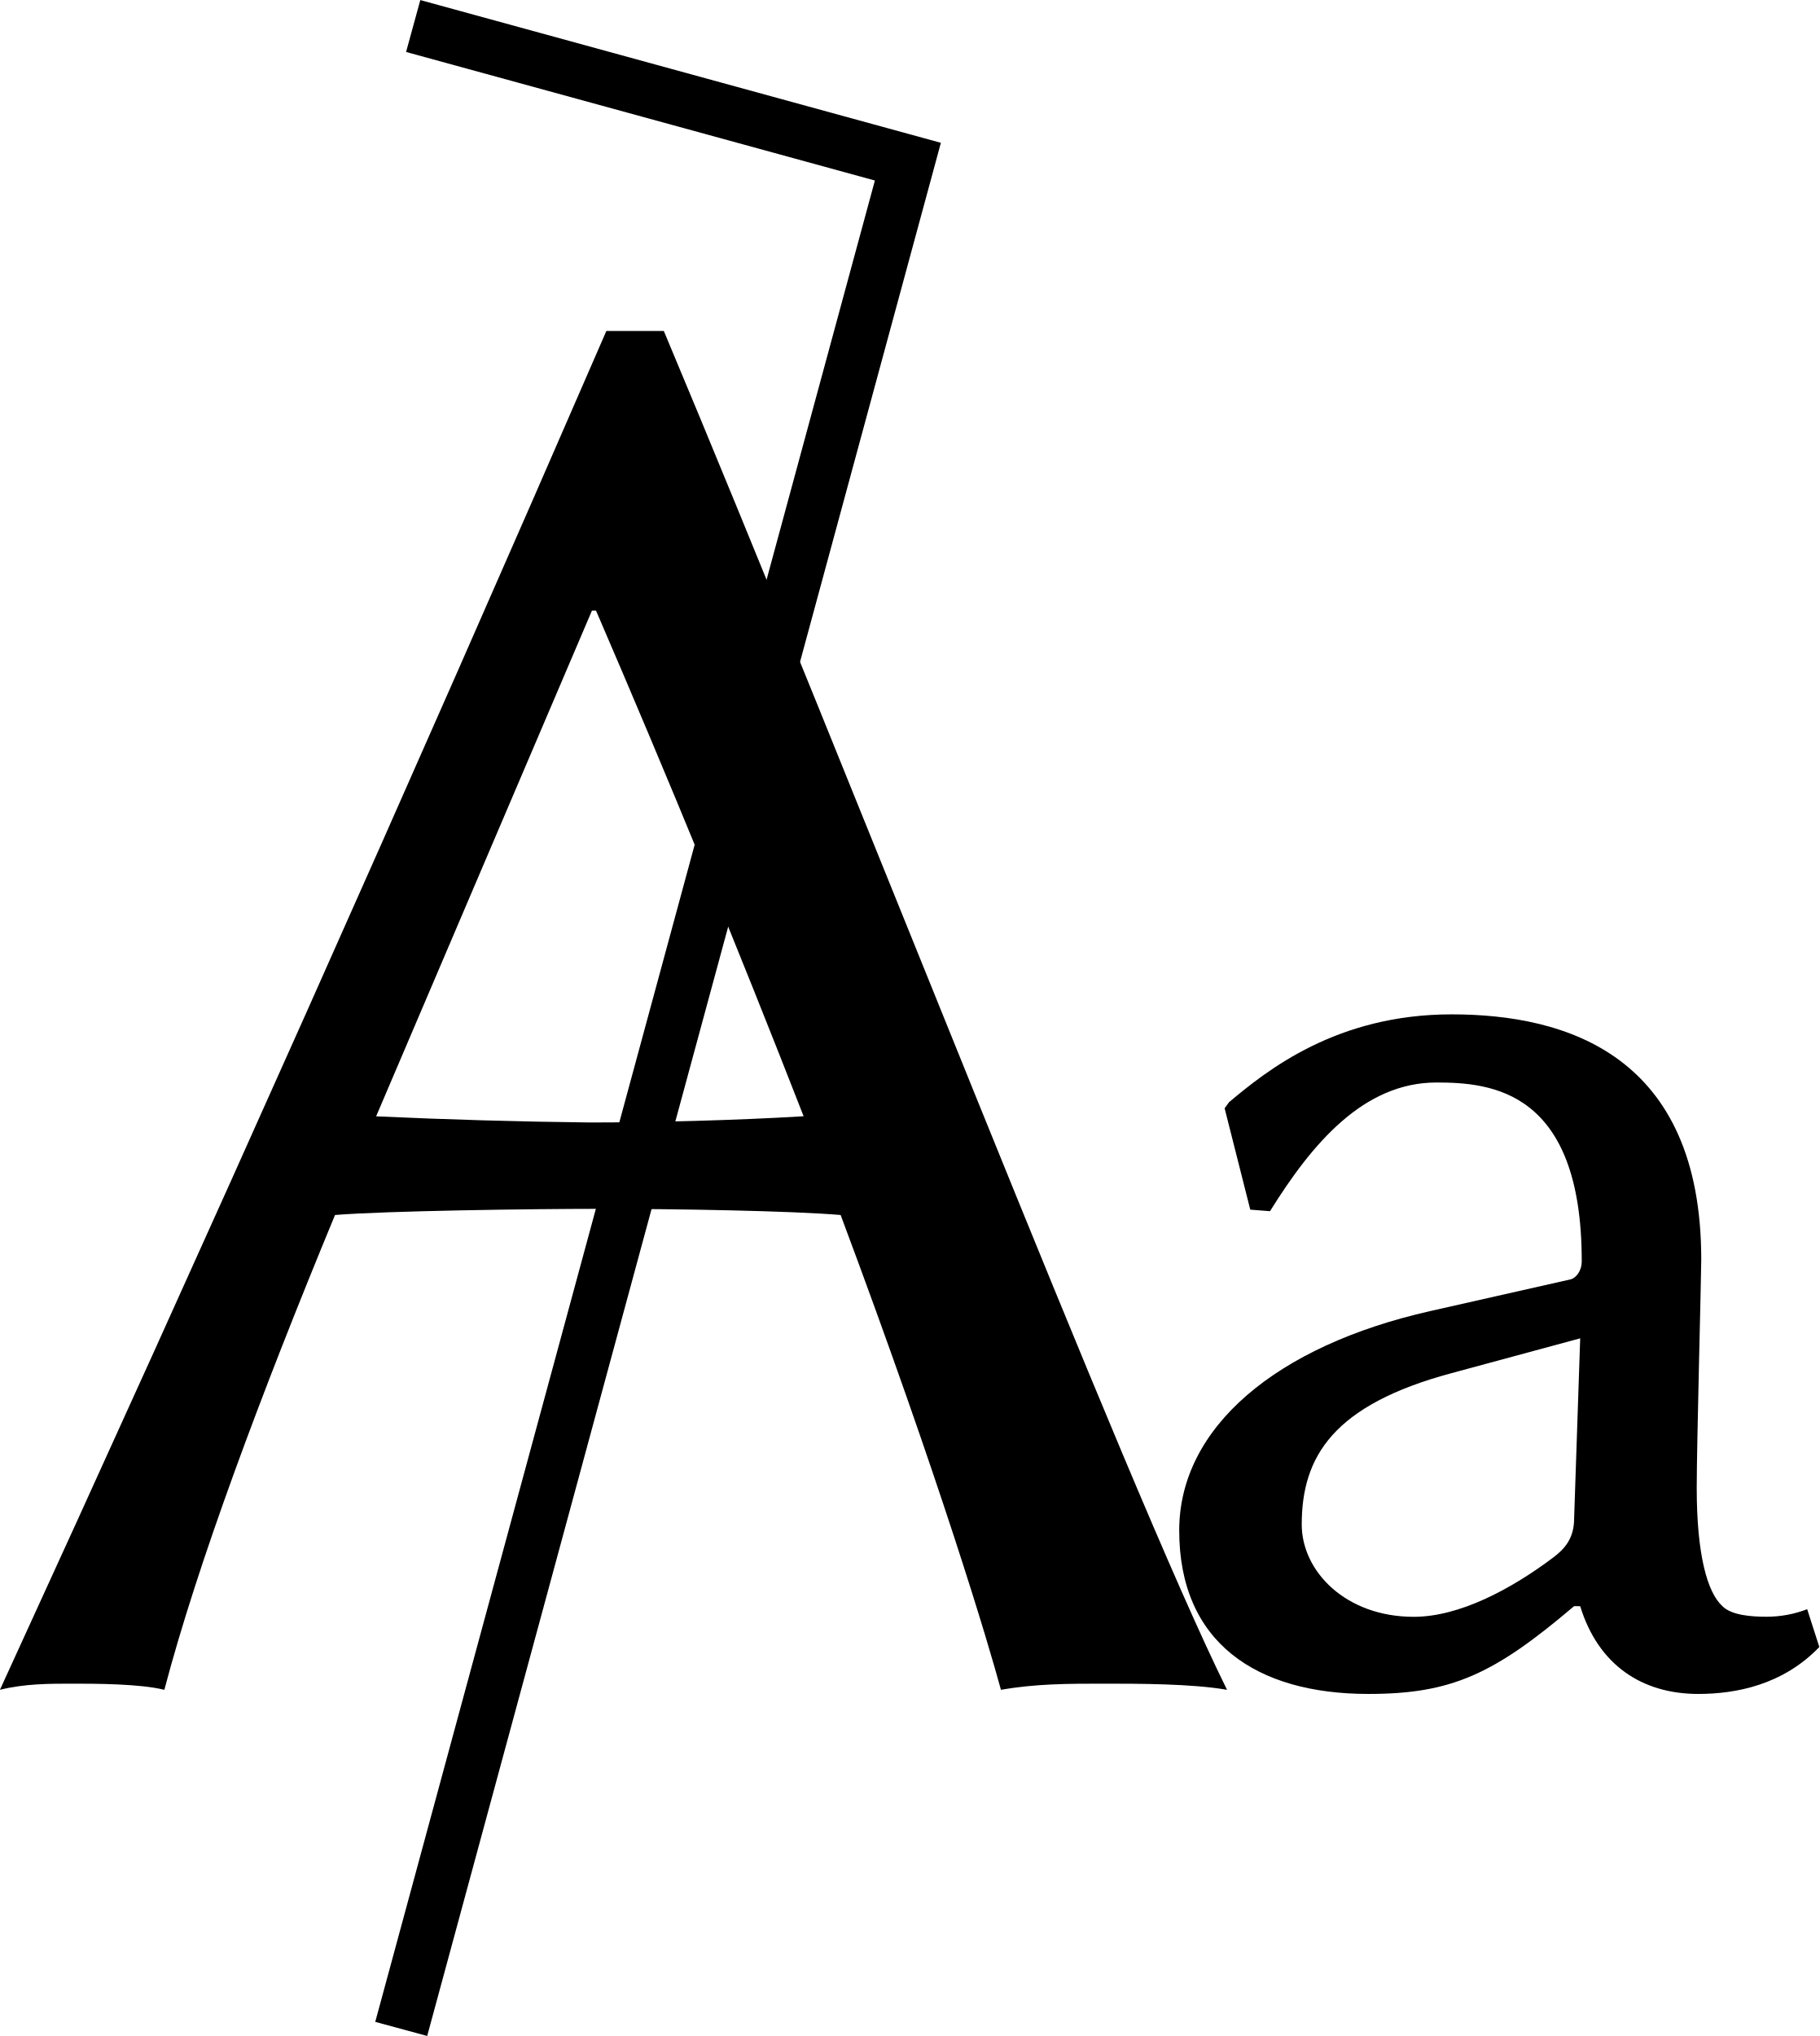
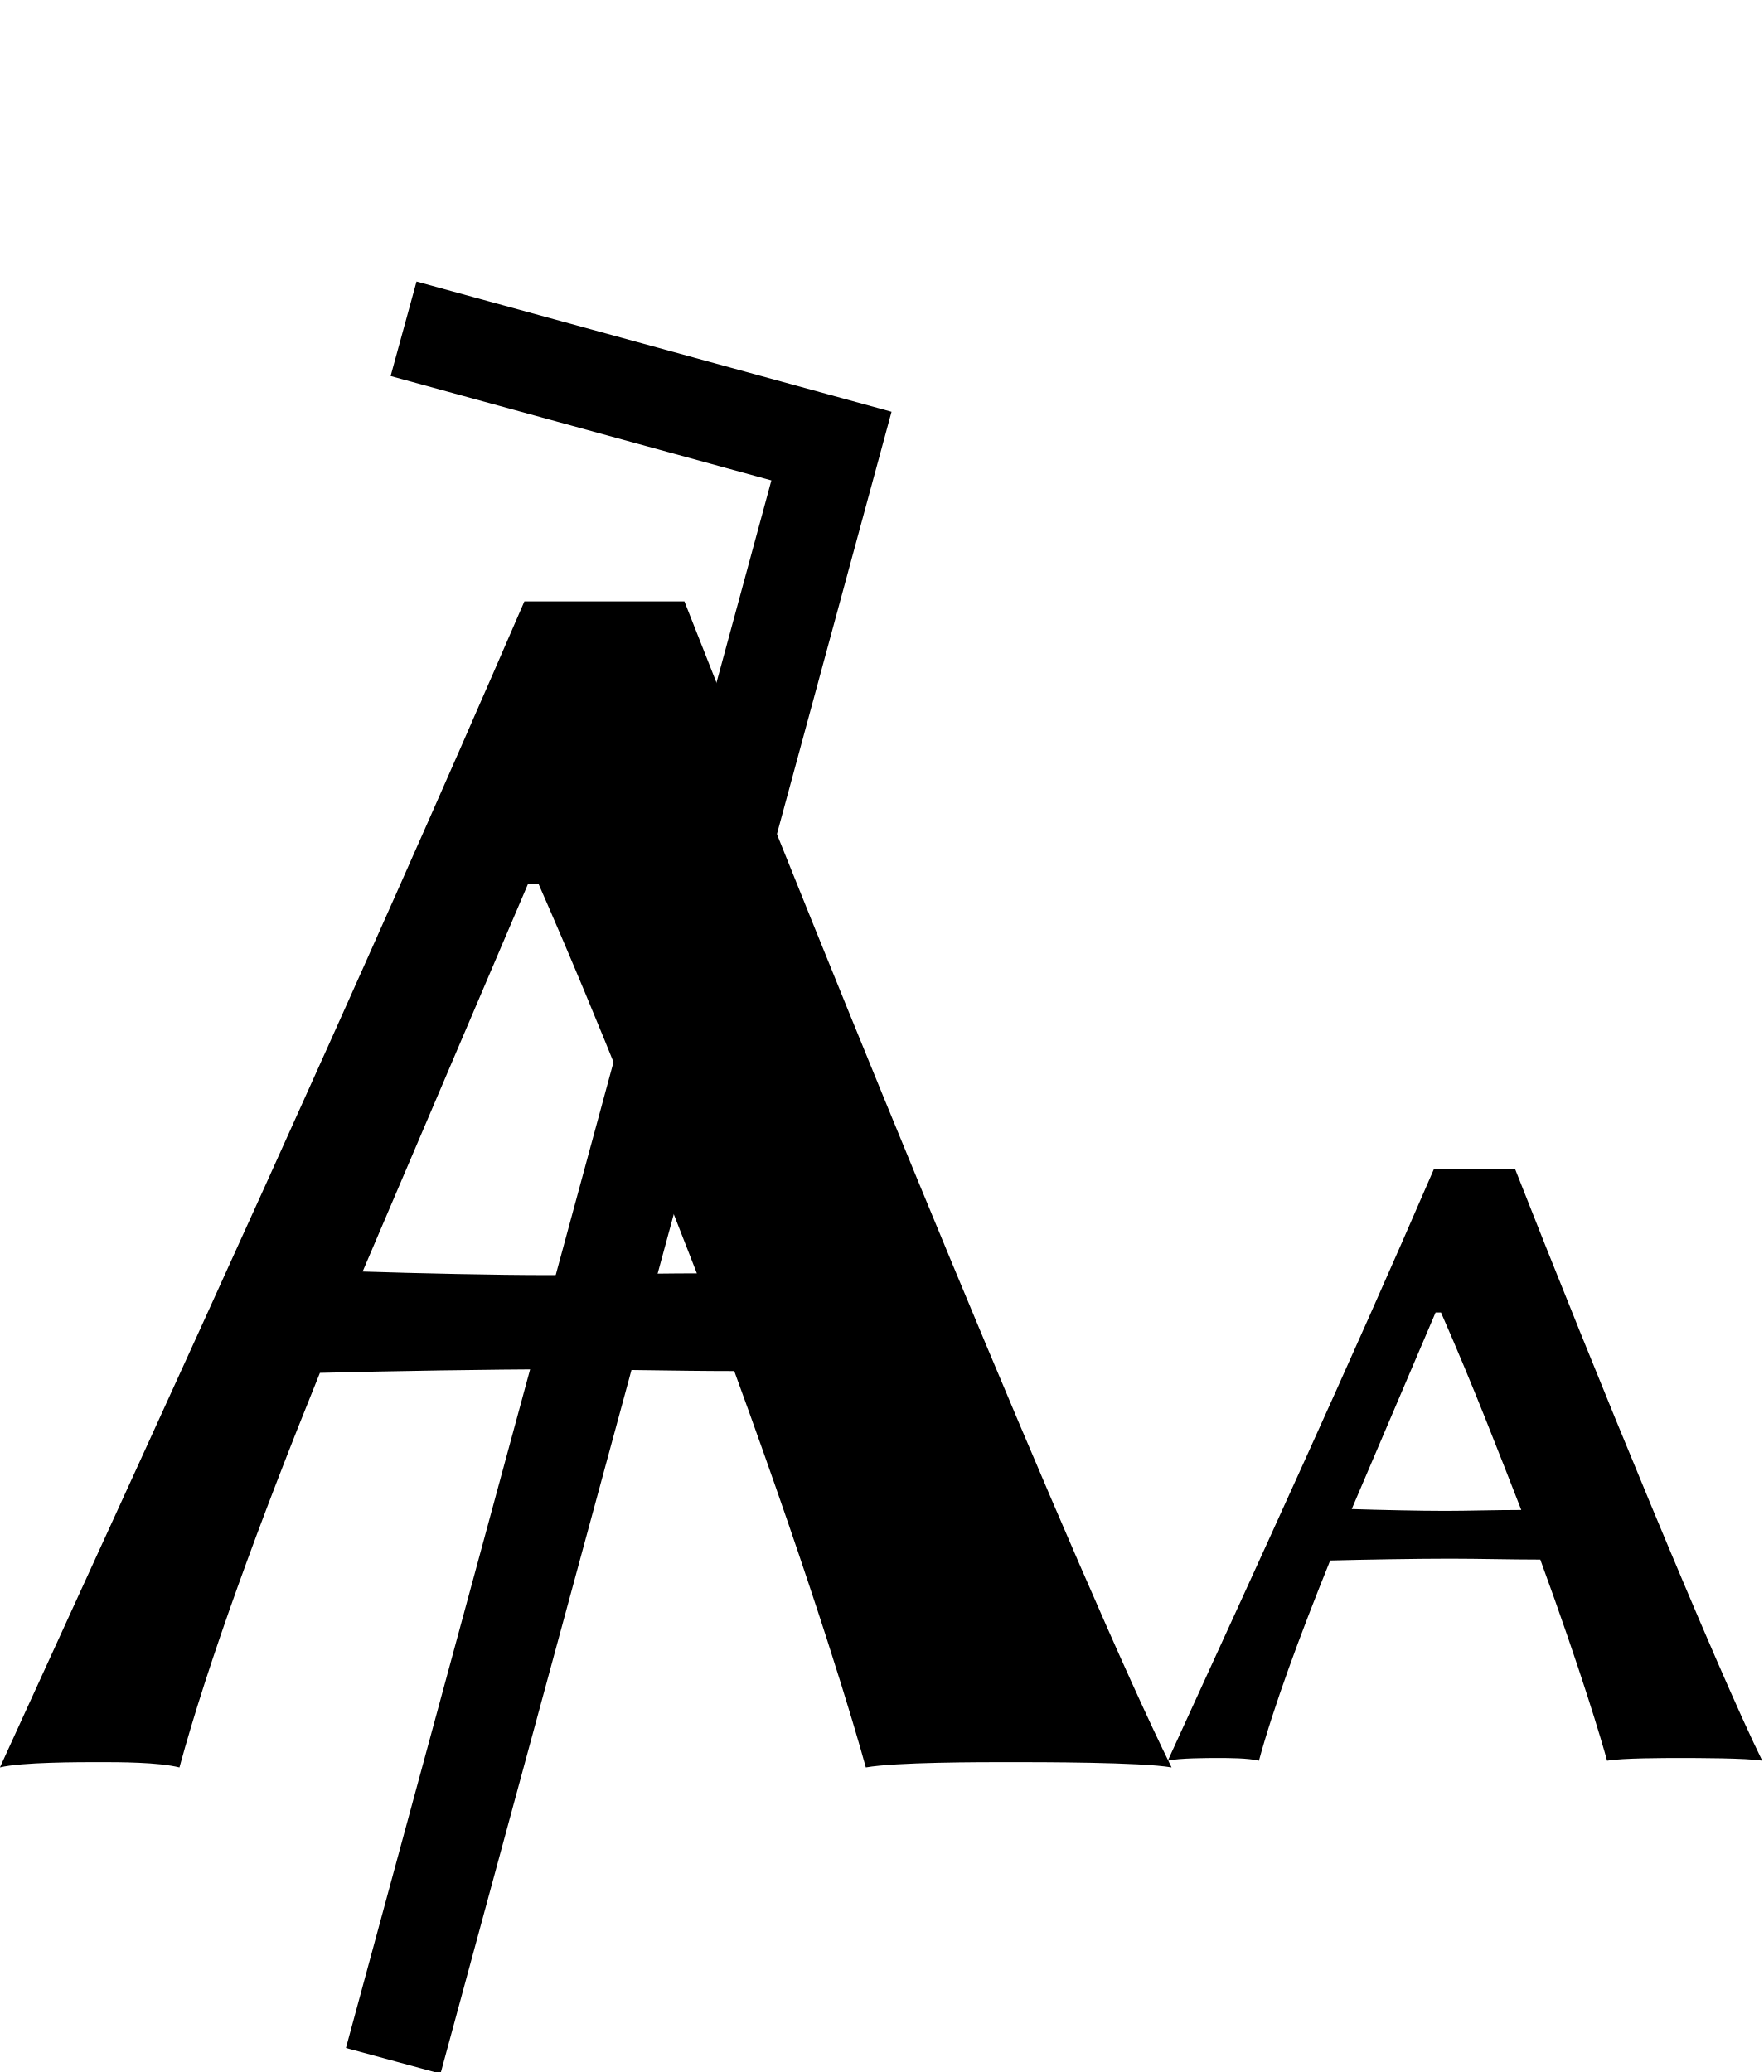
- <svg xmlns="http://www.w3.org/2000/svg" width="84.97" height="95.08" viewBox="0 0 22.482 25.156" color="rgba(100%, 0%, 0%, 100%)">
-   <path d="M9.106 92.696c.635-.051 2.413-.076 3.276-.076.965 0 2.362.025 2.972.076 1.245 3.327 1.829 5.308 1.981 5.867.432-.076.838-.076 1.27-.076s1.092 0 1.524.076c-1.27-2.565-4.623-11.227-6.96-16.79h-.71a892 892 0 0 1-7.494 16.79c.305-.076.61-.076.89-.076.279 0 .838 0 1.142.076.407-1.55 1.194-3.657 2.109-5.867m5.79-1.22c-.837.051-1.879.077-2.64.077a76 76 0 0 1-2.642-.076l2.667-6.249h.05a193 193 0 0 1 2.566 6.249" aria-label="A" style="font-size:25.4px;stroke-width:.265" transform="translate(-4.966 -77.684)" />
-   <path d="M24.493 97.53c.224.729.767 1.084 1.459 1.084.467 0 1.047-.112 1.496-.58l-.15-.467a1.4 1.4 0 0 1-.505.093c-.187 0-.43-.018-.542-.13-.187-.169-.318-.636-.318-1.46 0-.542.056-2.617.056-2.823 0-2.525-1.664-3.03-3.085-3.03s-2.282.692-2.75 1.085l-.055.075.317 1.253.244.019c.523-.842 1.159-1.59 2.057-1.59.673 0 1.795.094 1.795 2.207 0 .13-.075.205-.131.224l-1.74.393c-1.907.43-3.103 1.44-3.103 2.711 0 1.384.953 2.02 2.337 2.02 1.029 0 1.552-.243 2.543-1.085zm0-3.31-.075 2.225c0 .243-.112.374-.262.486-.523.393-1.159.73-1.72.73-.841 0-1.384-.562-1.384-1.141 0-.842.393-1.478 1.852-1.87z" aria-label="a" style="font-size:18.7px;stroke-width:.195" transform="translate(-4.966 -77.684)" />
-   <path d="m10.072 78.005 6.113 1.676-6.261 23.072" style="fill:none;fill-opacity:1;stroke:#000;stroke-width:.665;stroke-dasharray:none;stroke-opacity:1" transform="translate(-4.966 -77.684)" />
+ <svg xmlns="http://www.w3.org/2000/svg" width="25.2mm" height="29.607mm" version="1.1" viewBox="0 0 25.2 29.607" color="rgba(100%, 0%, 0%, 100%)">
+   <g transform="translate(-5.0672 -73.307)" stroke-width="1.3">
+     <path d="m9.639 92.924c0.965-0.025 2.464-0.051 3.378-0.051 0.813 0 1.702 0.025 2.54 0.025 1.168 3.2 1.727 5.105 1.88 5.664 0.432-0.076 1.626-0.076 2.057-0.076s1.88 0 2.311 0.076c-1.27-2.565-4.775-11.1-6.96-16.662h-2.286c-2.438 5.639-4.928 11.049-7.493 16.662 0.305-0.076 1.143-0.076 1.422-0.076s0.838 0 1.143 0.076c0.406-1.499 1.143-3.505 2.007-5.639zm5.385-1.422c-0.737 0-1.524 0.025-2.134 0.025-0.737 0-1.854-0.025-2.642-0.051l2.362-5.537h0.152c0.914 2.083 1.626 3.937 2.261 5.563z" aria-label="A" />
+     <path d="m24.07 95.605c0.49-0.013 1.25-0.026 1.714-0.026 0.412 0 0.863 0.013 1.289 0.013 0.593 1.624 0.876 2.59 0.954 2.874 0.219-0.039 0.825-0.039 1.044-0.039 0.219 0 0.954 0 1.173 0.039-0.644-1.302-2.423-5.632-3.531-8.454h-1.16c-1.237 2.861-2.5 5.606-3.802 8.454 0.155-0.039 0.58-0.039 0.722-0.039 0.142 0 0.425 0 0.58 0.039 0.206-0.76 0.58-1.778 1.018-2.861zm2.732-0.722c-0.374 0-0.773 0.013-1.083 0.013-0.374 0-0.941-0.013-1.34-0.026l1.198-2.809h0.077c0.464 1.057 0.825 1.998 1.147 2.822z" stroke-width=".66" aria-label="A" />
+     <path d="m10.833 78.005 6.113 1.676-6.261 23.073" style="fill:none;stroke:#000;stroke-width:1.4" />
+   </g>
</svg>
